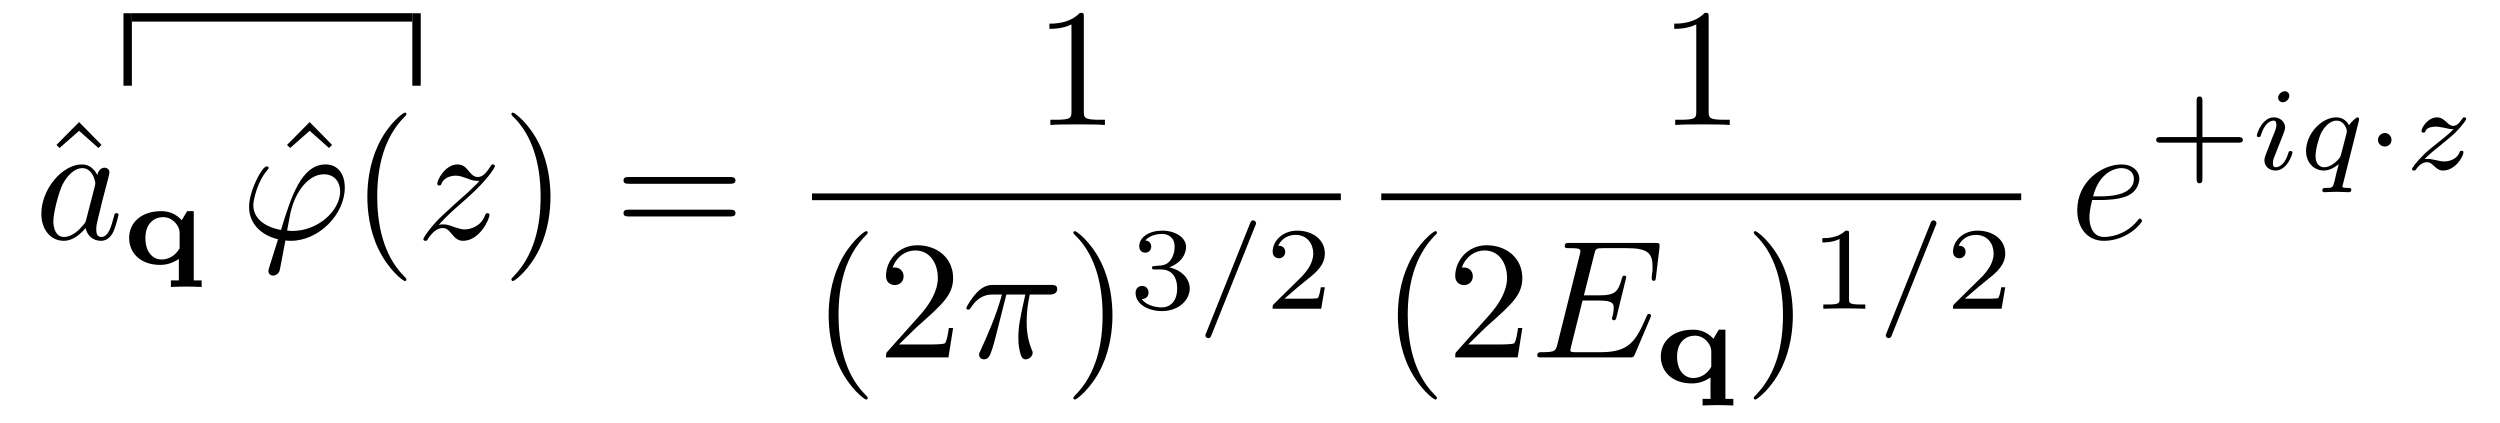
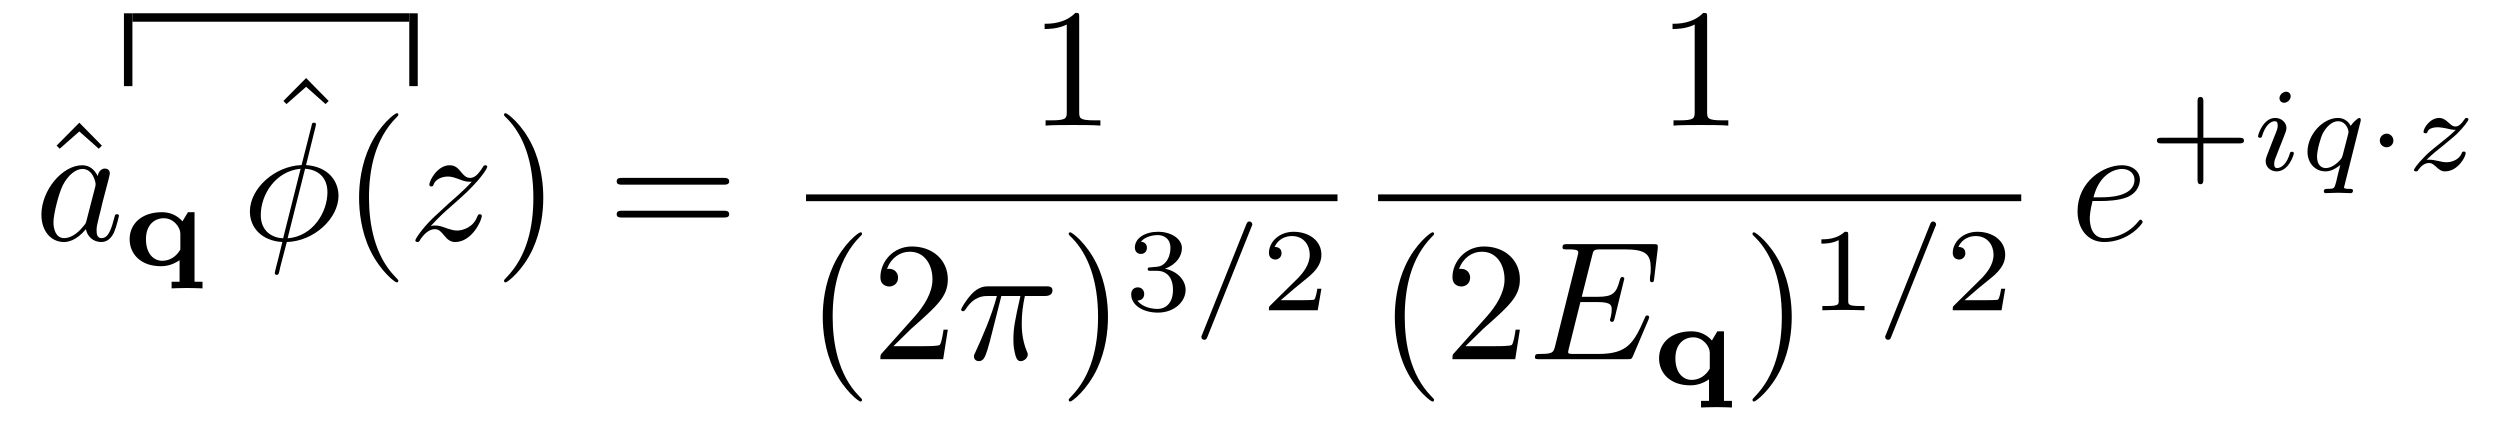
- <svg xmlns="http://www.w3.org/2000/svg" xmlns:xlink="http://www.w3.org/1999/xlink" width="202pt" height="34.14pt" viewBox="0 0 202 34.14">
+ <svg xmlns="http://www.w3.org/2000/svg" xmlns:xlink="http://www.w3.org/1999/xlink" width="201pt" height="34.14pt" viewBox="0 0 201 34.14">
  <defs>
    <g>
      <g id="glyph-0-0">
        <path d="M 3.406 -9.438 L 1.578 -7.594 L 1.828 -7.344 L 3.406 -8.734 L 4.969 -7.344 L 5.219 -7.594 Z M 3.406 -9.438 " />
      </g>
      <g id="glyph-0-1">
        <path d="M 4.5 3.266 C 4.5 3.219 4.5 3.203 4.266 2.969 C 2.578 1.25 2.141 -1.312 2.141 -3.406 C 2.141 -5.766 2.656 -8.141 4.328 -9.844 C 4.5 -10 4.5 -10.031 4.5 -10.078 C 4.5 -10.172 4.453 -10.203 4.375 -10.203 C 4.234 -10.203 3 -9.281 2.203 -7.547 C 1.516 -6.062 1.344 -4.547 1.344 -3.406 C 1.344 -2.344 1.5 -0.688 2.25 0.844 C 3.062 2.516 4.234 3.406 4.375 3.406 C 4.453 3.406 4.5 3.359 4.5 3.266 Z M 4.5 3.266 " />
      </g>
      <g id="glyph-0-2">
        <path d="M 3.938 -3.406 C 3.938 -4.469 3.781 -6.109 3.031 -7.656 C 2.219 -9.328 1.047 -10.203 0.906 -10.203 C 0.828 -10.203 0.781 -10.156 0.781 -10.078 C 0.781 -10.031 0.781 -10 1.031 -9.766 C 2.375 -8.406 3.141 -6.25 3.141 -3.406 C 3.141 -1.078 2.641 1.312 0.953 3.031 C 0.781 3.203 0.781 3.219 0.781 3.266 C 0.781 3.344 0.828 3.406 0.906 3.406 C 1.047 3.406 2.266 2.484 3.078 0.75 C 3.766 -0.75 3.938 -2.266 3.938 -3.406 Z M 3.938 -3.406 " />
      </g>
      <g id="glyph-0-3">
        <path d="M 9.344 -4.453 C 9.547 -4.453 9.812 -4.453 9.812 -4.719 C 9.812 -5 9.547 -5 9.359 -5 L 1.219 -5 C 1.016 -5 0.766 -5 0.766 -4.719 C 0.766 -4.453 1.016 -4.453 1.219 -4.453 Z M 9.359 -1.812 C 9.547 -1.812 9.812 -1.812 9.812 -2.078 C 9.812 -2.359 9.547 -2.359 9.344 -2.359 L 1.219 -2.359 C 1.016 -2.359 0.766 -2.359 0.766 -2.078 C 0.766 -1.812 1.016 -1.812 1.219 -1.812 Z M 9.359 -1.812 " />
      </g>
      <g id="glyph-0-4">
        <path d="M 4 -8.703 C 4 -9.031 4 -9.062 3.688 -9.062 C 2.844 -8.188 1.641 -8.188 1.219 -8.188 L 1.219 -7.766 C 1.484 -7.766 2.281 -7.766 3 -8.125 L 3 -1.078 C 3 -0.578 2.953 -0.422 1.734 -0.422 L 1.297 -0.422 L 1.297 0 C 1.766 -0.047 2.953 -0.047 3.5 -0.047 C 4.047 -0.047 5.219 -0.047 5.703 0 L 5.703 -0.422 L 5.266 -0.422 C 4.047 -0.422 4 -0.578 4 -1.078 Z M 4 -8.703 " />
      </g>
      <g id="glyph-0-5">
        <path d="M 1.734 -1.047 L 3.172 -2.453 C 5.297 -4.328 6.109 -5.062 6.109 -6.422 C 6.109 -7.969 4.891 -9.062 3.219 -9.062 C 1.688 -9.062 0.688 -7.812 0.688 -6.594 C 0.688 -5.844 1.359 -5.844 1.406 -5.844 C 1.641 -5.844 2.109 -6 2.109 -6.562 C 2.109 -6.906 1.859 -7.266 1.391 -7.266 C 1.281 -7.266 1.25 -7.266 1.219 -7.25 C 1.531 -8.141 2.266 -8.641 3.047 -8.641 C 4.281 -8.641 4.875 -7.547 4.875 -6.422 C 4.875 -5.328 4.188 -4.266 3.438 -3.422 L 0.828 -0.5 C 0.688 -0.359 0.688 -0.328 0.688 0 L 5.734 0 L 6.109 -2.375 L 5.766 -2.375 C 5.703 -1.953 5.609 -1.359 5.469 -1.156 C 5.375 -1.047 4.484 -1.047 4.172 -1.047 Z M 1.734 -1.047 " />
      </g>
      <g id="glyph-1-0">
        <path d="M 5.078 -5.141 C 4.828 -5.641 4.438 -6.016 3.828 -6.016 C 2.234 -6.016 0.547 -4.016 0.547 -2.031 C 0.547 -0.75 1.297 0.156 2.359 0.156 C 2.625 0.156 3.312 0.094 4.125 -0.875 C 4.234 -0.297 4.703 0.156 5.359 0.156 C 5.844 0.156 6.156 -0.156 6.375 -0.594 C 6.594 -1.094 6.781 -1.922 6.781 -1.953 C 6.781 -2.078 6.656 -2.078 6.609 -2.078 C 6.484 -2.078 6.469 -2.031 6.422 -1.844 C 6.188 -0.953 5.953 -0.156 5.391 -0.156 C 5.016 -0.156 4.984 -0.5 4.984 -0.781 C 4.984 -1.078 5.016 -1.188 5.156 -1.781 C 5.312 -2.359 5.328 -2.484 5.453 -3 L 5.953 -4.906 C 6.047 -5.297 6.047 -5.328 6.047 -5.375 C 6.047 -5.609 5.875 -5.75 5.641 -5.75 C 5.328 -5.75 5.109 -5.438 5.078 -5.141 Z M 4.188 -1.625 C 4.125 -1.375 4.125 -1.344 3.922 -1.109 C 3.328 -0.375 2.766 -0.156 2.375 -0.156 C 1.703 -0.156 1.516 -0.891 1.516 -1.422 C 1.516 -2.109 1.953 -3.781 2.266 -4.406 C 2.688 -5.219 3.297 -5.719 3.844 -5.719 C 4.719 -5.719 4.906 -4.594 4.906 -4.516 C 4.906 -4.438 4.891 -4.359 4.875 -4.281 Z M 4.188 -1.625 " />
      </g>
      <g id="glyph-1-1">
        <path d="M 1.812 -1.125 C 2.547 -1.922 2.938 -2.266 3.422 -2.688 C 3.422 -2.688 4.266 -3.422 4.766 -3.906 C 6.062 -5.172 6.359 -5.828 6.359 -5.875 C 6.359 -6.016 6.234 -6.016 6.203 -6.016 C 6.109 -6.016 6.062 -5.984 6 -5.859 C 5.594 -5.219 5.312 -5 4.984 -5 C 4.656 -5 4.484 -5.203 4.281 -5.438 C 4.031 -5.75 3.797 -6.016 3.344 -6.016 C 2.328 -6.016 1.703 -4.75 1.703 -4.469 C 1.703 -4.391 1.734 -4.312 1.859 -4.312 C 1.984 -4.312 2.016 -4.375 2.047 -4.469 C 2.297 -5.094 3.094 -5.109 3.203 -5.109 C 3.484 -5.109 3.75 -5.016 4.062 -4.906 C 4.594 -4.688 4.75 -4.688 5.109 -4.688 C 4.609 -4.109 3.469 -3.125 3.219 -2.906 L 1.984 -1.766 C 1.062 -0.859 0.578 -0.078 0.578 0.016 C 0.578 0.156 0.719 0.156 0.75 0.156 C 0.859 0.156 0.891 0.125 0.969 -0.031 C 1.281 -0.5 1.688 -0.875 2.125 -0.875 C 2.438 -0.875 2.578 -0.75 2.906 -0.359 C 3.141 -0.062 3.391 0.156 3.781 0.156 C 5.125 0.156 5.922 -1.578 5.922 -1.953 C 5.922 -2.016 5.859 -2.078 5.75 -2.078 C 5.641 -2.078 5.609 -2 5.562 -1.906 C 5.25 -1.016 4.375 -0.766 3.938 -0.766 C 3.656 -0.766 3.422 -0.844 3.125 -0.938 C 2.672 -1.109 2.469 -1.172 2.172 -1.172 C 2.156 -1.172 1.938 -1.172 1.812 -1.125 Z M 1.812 -1.125 " />
      </g>
      <g id="glyph-1-2">
        <path d="M 9.641 -3.172 C 9.656 -3.234 9.703 -3.328 9.703 -3.359 C 9.703 -3.375 9.703 -3.516 9.547 -3.516 C 9.422 -3.516 9.391 -3.422 9.359 -3.344 C 8.484 -1.328 7.969 -0.422 5.641 -0.422 L 3.656 -0.422 C 3.469 -0.422 3.438 -0.422 3.359 -0.438 C 3.219 -0.453 3.188 -0.469 3.188 -0.578 C 3.188 -0.609 3.188 -0.641 3.25 -0.891 L 4.172 -4.594 L 5.531 -4.594 C 6.688 -4.594 6.688 -4.312 6.688 -3.969 C 6.688 -3.875 6.688 -3.719 6.594 -3.312 C 6.562 -3.234 6.547 -3.203 6.547 -3.156 C 6.547 -3.094 6.594 -3 6.719 -3 C 6.828 -3 6.875 -3.078 6.922 -3.281 L 7.703 -6.469 C 7.703 -6.547 7.641 -6.609 7.547 -6.609 C 7.422 -6.609 7.391 -6.531 7.344 -6.375 C 7.062 -5.328 6.812 -5.016 5.562 -5.016 L 4.281 -5.016 L 5.109 -8.297 C 5.219 -8.781 5.234 -8.828 5.844 -8.828 L 7.75 -8.828 C 9.422 -8.828 9.828 -8.438 9.828 -7.328 C 9.828 -7 9.828 -6.969 9.766 -6.594 C 9.766 -6.516 9.766 -6.422 9.766 -6.359 C 9.766 -6.281 9.797 -6.188 9.922 -6.188 C 10.078 -6.188 10.078 -6.281 10.109 -6.531 L 10.391 -8.891 C 10.422 -9.25 10.359 -9.25 10.016 -9.25 L 3.141 -9.25 C 2.875 -9.25 2.734 -9.25 2.734 -8.984 C 2.734 -8.828 2.859 -8.828 3.109 -8.828 C 3.625 -8.828 4 -8.828 4 -8.594 C 4 -8.531 4 -8.5 3.938 -8.266 L 2.141 -1.062 C 2 -0.531 1.969 -0.422 0.891 -0.422 C 0.672 -0.422 0.516 -0.422 0.516 -0.156 C 0.516 0 0.641 0 0.891 0 L 7.969 0 C 8.281 0 8.281 -0.016 8.391 -0.234 Z M 9.641 -3.172 " />
      </g>
      <g id="glyph-1-3">
        <path d="M 2.547 -3.141 C 2.938 -3.141 3.953 -3.172 4.625 -3.453 C 5.578 -3.859 5.641 -4.672 5.641 -4.859 C 5.641 -5.453 5.125 -6.016 4.188 -6.016 C 2.688 -6.016 0.625 -4.688 0.625 -2.312 C 0.625 -0.922 1.422 0.156 2.766 0.156 C 4.703 0.156 5.859 -1.297 5.859 -1.453 C 5.859 -1.531 5.766 -1.641 5.688 -1.641 C 5.625 -1.641 5.594 -1.609 5.516 -1.5 C 4.438 -0.156 2.953 -0.156 2.797 -0.156 C 1.734 -0.156 1.609 -1.297 1.609 -1.734 C 1.609 -1.891 1.625 -2.312 1.828 -3.141 Z M 1.906 -3.438 C 2.438 -5.516 3.844 -5.719 4.188 -5.719 C 4.828 -5.719 5.203 -5.328 5.203 -4.859 C 5.203 -3.438 3.016 -3.438 2.469 -3.438 Z M 1.906 -3.438 " />
      </g>
      <g id="glyph-2-0">
        <path d="M 5.672 -4.281 L 5.141 -4.281 L 4.703 -3.547 C 4.25 -4.047 3.703 -4.281 3.047 -4.281 C 1.422 -4.281 0.453 -3.344 0.453 -2.109 C 0.453 -0.953 1.312 0.062 2.969 0.062 C 3.562 0.062 4.062 -0.141 4.469 -0.422 L 4.469 1.312 L 3.828 1.312 L 3.828 1.844 C 3.828 1.844 4.609 1.812 5.062 1.812 C 5.531 1.812 6.297 1.844 6.312 1.844 L 6.312 1.312 L 5.672 1.312 Z M 4.531 -1.281 C 4.203 -0.703 3.672 -0.375 3.078 -0.375 C 2.375 -0.375 1.766 -0.953 1.766 -2.109 C 1.766 -3.297 2.484 -3.797 3.203 -3.797 C 4 -3.797 4.531 -3.062 4.531 -2.562 Z M 4.531 -1.281 " />
      </g>
      <g id="glyph-3-0">
-         <path d="M 2.312 2.312 C 2.266 2.484 2.25 2.516 2.25 2.578 C 2.25 2.891 2.5 2.969 2.641 2.969 C 2.703 2.969 3 2.922 3.141 2.609 C 3.188 2.5 3.25 2.062 3.625 0.125 C 3.75 0.141 3.844 0.156 4.062 0.156 C 6.328 0.156 8.422 -1.984 8.422 -4.141 C 8.422 -5.203 7.891 -6.016 6.875 -6.016 C 4.906 -6.016 4.078 -3.375 3.266 -0.719 C 1.797 -1 1.031 -1.75 1.031 -2.734 C 1.031 -3.109 1.344 -4.609 2.156 -5.547 C 2.266 -5.672 2.266 -5.703 2.266 -5.734 C 2.266 -5.781 2.25 -5.859 2.109 -5.859 C 1.734 -5.859 0.688 -3.891 0.688 -2.578 C 0.688 -1.312 1.578 -0.312 3.031 0.031 Z M 4.188 -0.641 C 4.078 -0.641 4.062 -0.641 3.953 -0.656 C 3.781 -0.656 3.766 -0.672 3.766 -0.703 C 3.766 -0.734 4 -1.969 4.047 -2.172 C 4.469 -3.922 5.531 -5.219 6.734 -5.219 C 7.672 -5.219 8.047 -4.484 8.047 -3.844 C 8.047 -2.297 6.281 -0.641 4.188 -0.641 Z M 4.188 -0.641 " />
+         <path d="M 5.953 -9.125 C 5.953 -9.141 5.984 -9.297 5.984 -9.312 C 5.984 -9.328 5.984 -9.438 5.828 -9.438 C 5.688 -9.438 5.672 -9.406 5.625 -9.172 L 4.828 -6.031 C 2.672 -5.953 0.672 -4.156 0.672 -2.297 C 0.672 -1 1.625 0.062 3.281 0.156 C 3.172 0.578 3.078 1.016 2.969 1.438 C 2.797 2.078 2.672 2.594 2.672 2.641 C 2.672 2.781 2.766 2.797 2.828 2.797 C 2.906 2.797 2.922 2.781 2.969 2.734 C 3 2.703 3.078 2.375 3.109 2.188 L 3.641 0.156 C 5.828 0.094 7.797 -1.734 7.797 -3.562 C 7.797 -4.641 7.078 -5.891 5.188 -6.031 Z M 3.344 -0.141 C 2.531 -0.172 1.547 -0.656 1.547 -2.016 C 1.547 -3.641 2.719 -5.547 4.75 -5.734 Z M 5.109 -5.734 C 6.141 -5.672 6.906 -5.047 6.906 -3.844 C 6.906 -2.25 5.75 -0.297 3.703 -0.141 Z M 5.109 -5.734 " />
      </g>
      <g id="glyph-3-1">
        <path d="M 3.609 -5.078 L 5.141 -5.078 C 4.688 -3.062 4.578 -2.484 4.578 -1.562 C 4.578 -1.359 4.578 -1 4.688 -0.531 C 4.812 0.062 4.969 0.156 5.172 0.156 C 5.438 0.156 5.734 -0.094 5.734 -0.375 C 5.734 -0.453 5.734 -0.469 5.641 -0.672 C 5.25 -1.641 5.25 -2.531 5.25 -2.906 C 5.25 -3.641 5.344 -4.375 5.5 -5.078 L 7.047 -5.078 C 7.234 -5.078 7.719 -5.078 7.719 -5.531 C 7.719 -5.859 7.438 -5.859 7.172 -5.859 L 2.609 -5.859 C 2.312 -5.859 1.797 -5.859 1.203 -5.219 C 0.719 -4.688 0.375 -4.062 0.375 -4 C 0.375 -3.984 0.375 -3.859 0.531 -3.859 C 0.641 -3.859 0.672 -3.922 0.75 -4.031 C 1.422 -5.078 2.203 -5.078 2.484 -5.078 L 3.25 -5.078 C 2.812 -3.422 2.078 -1.781 1.516 -0.547 C 1.406 -0.344 1.406 -0.312 1.406 -0.219 C 1.406 0.047 1.625 0.156 1.797 0.156 C 2.203 0.156 2.312 -0.234 2.484 -0.734 C 2.672 -1.359 2.672 -1.391 2.844 -2.062 Z M 3.609 -5.078 " />
      </g>
      <g id="glyph-4-0">
        <path d="M 2.594 -3.172 C 3.344 -3.172 3.875 -2.672 3.875 -1.641 C 3.875 -0.469 3.188 -0.109 2.641 -0.109 C 2.25 -0.109 1.422 -0.219 1.016 -0.781 C 1.469 -0.797 1.562 -1.109 1.562 -1.312 C 1.562 -1.625 1.344 -1.844 1.047 -1.844 C 0.781 -1.844 0.516 -1.672 0.516 -1.281 C 0.516 -0.391 1.5 0.188 2.656 0.188 C 3.984 0.188 4.891 -0.688 4.891 -1.641 C 4.891 -2.391 4.281 -3.125 3.234 -3.344 C 4.234 -3.719 4.594 -4.422 4.594 -5 C 4.594 -5.75 3.734 -6.312 2.672 -6.312 C 1.625 -6.312 0.812 -5.797 0.812 -5.047 C 0.812 -4.719 1.016 -4.531 1.297 -4.531 C 1.594 -4.531 1.781 -4.75 1.781 -5.031 C 1.781 -5.297 1.594 -5.5 1.297 -5.516 C 1.641 -5.938 2.297 -6.047 2.641 -6.047 C 3.078 -6.047 3.672 -5.828 3.672 -5 C 3.672 -4.609 3.547 -4.172 3.297 -3.875 C 2.984 -3.516 2.719 -3.5 2.234 -3.469 C 2 -3.438 1.984 -3.438 1.938 -3.438 C 1.906 -3.438 1.844 -3.422 1.844 -3.312 C 1.844 -3.172 1.922 -3.172 2.078 -3.172 Z M 2.594 -3.172 " />
      </g>
      <g id="glyph-4-1">
        <path d="M 4.812 -1.734 L 4.484 -1.734 C 4.453 -1.516 4.359 -0.969 4.234 -0.859 C 4.156 -0.812 3.422 -0.812 3.297 -0.812 L 1.547 -0.812 C 2.547 -1.688 2.875 -1.953 3.438 -2.406 C 4.156 -2.969 4.812 -3.562 4.812 -4.469 C 4.812 -5.609 3.797 -6.312 2.578 -6.312 C 1.406 -6.312 0.594 -5.484 0.594 -4.609 C 0.594 -4.125 1.016 -4.078 1.109 -4.078 C 1.328 -4.078 1.609 -4.25 1.609 -4.594 C 1.609 -4.75 1.547 -5.094 1.047 -5.094 C 1.344 -5.766 1.984 -5.969 2.438 -5.969 C 3.391 -5.969 3.875 -5.234 3.875 -4.469 C 3.875 -3.641 3.297 -2.984 2.984 -2.641 L 0.688 -0.375 C 0.594 -0.281 0.594 -0.266 0.594 0 L 4.516 0 Z M 4.812 -1.734 " />
      </g>
      <g id="glyph-4-2">
        <path d="M 3.188 -6.047 C 3.188 -6.312 3.172 -6.312 2.906 -6.312 C 2.297 -5.719 1.422 -5.703 1.031 -5.703 L 1.031 -5.359 C 1.266 -5.359 1.891 -5.359 2.422 -5.641 L 2.422 -0.781 C 2.422 -0.469 2.422 -0.344 1.469 -0.344 L 1.109 -0.344 L 1.109 0 C 1.281 -0.016 2.453 -0.031 2.797 -0.031 C 3.094 -0.031 4.297 -0.016 4.5 0 L 4.5 -0.344 L 4.141 -0.344 C 3.188 -0.344 3.188 -0.469 3.188 -0.781 Z M 3.188 -6.047 " />
      </g>
      <g id="glyph-4-3">
        <path d="M 4.406 -2.156 L 7.312 -2.156 C 7.438 -2.156 7.672 -2.156 7.672 -2.375 C 7.672 -2.609 7.453 -2.609 7.312 -2.609 L 4.406 -2.609 L 4.406 -5.531 C 4.406 -5.656 4.406 -5.891 4.172 -5.891 C 3.938 -5.891 3.938 -5.672 3.938 -5.531 L 3.938 -2.609 L 1.016 -2.609 C 0.891 -2.609 0.672 -2.609 0.672 -2.391 C 0.672 -2.156 0.891 -2.156 1.016 -2.156 L 3.938 -2.156 L 3.938 0.766 C 3.938 0.891 3.938 1.125 4.172 1.125 C 4.406 1.125 4.406 0.906 4.406 0.766 Z M 4.406 -2.156 " />
      </g>
      <g id="glyph-5-0">
        <path d="M 4.766 -6.719 C 4.828 -6.844 4.828 -6.859 4.828 -6.906 C 4.828 -7.047 4.703 -7.141 4.594 -7.141 C 4.438 -7.141 4.391 -7.016 4.344 -6.906 L 0.797 1.953 C 0.734 2.078 0.734 2.109 0.734 2.141 C 0.734 2.297 0.859 2.375 0.969 2.375 C 1.125 2.375 1.172 2.266 1.219 2.141 Z M 4.766 -6.719 " />
      </g>
      <g id="glyph-5-1">
        <path d="M 3.078 -5.953 C 3.078 -6.094 2.969 -6.312 2.703 -6.312 C 2.453 -6.312 2.172 -6.062 2.172 -5.781 C 2.172 -5.625 2.297 -5.422 2.547 -5.422 C 2.828 -5.422 3.078 -5.688 3.078 -5.953 Z M 1.141 -1.109 C 1.109 -0.984 1.062 -0.875 1.062 -0.719 C 1.062 -0.266 1.438 0.094 1.953 0.094 C 2.906 0.094 3.328 -1.219 3.328 -1.359 C 3.328 -1.484 3.203 -1.484 3.172 -1.484 C 3.047 -1.484 3.031 -1.422 3 -1.328 C 2.781 -0.562 2.359 -0.172 1.984 -0.172 C 1.797 -0.172 1.75 -0.297 1.75 -0.5 C 1.75 -0.719 1.812 -0.906 1.906 -1.109 C 2 -1.375 2.109 -1.625 2.203 -1.875 C 2.297 -2.109 2.641 -2.969 2.672 -3.078 C 2.703 -3.172 2.734 -3.297 2.734 -3.391 C 2.734 -3.828 2.344 -4.203 1.828 -4.203 C 0.891 -4.203 0.453 -2.906 0.453 -2.734 C 0.453 -2.609 0.578 -2.609 0.609 -2.609 C 0.75 -2.609 0.75 -2.672 0.781 -2.766 C 1.031 -3.594 1.453 -3.938 1.797 -3.938 C 1.953 -3.938 2.031 -3.859 2.031 -3.594 C 2.031 -3.375 1.984 -3.234 1.734 -2.641 Z M 1.141 -1.109 " />
      </g>
      <g id="glyph-5-2">
        <path d="M 4.844 -3.922 C 4.859 -3.953 4.859 -4.016 4.859 -4.062 C 4.859 -4.125 4.828 -4.203 4.734 -4.203 C 4.641 -4.203 4.25 -3.875 4.047 -3.562 C 3.953 -3.766 3.641 -4.203 3.031 -4.203 C 1.812 -4.203 0.578 -2.859 0.578 -1.484 C 0.578 -0.562 1.203 0.094 2.016 0.094 C 2.562 0.094 3 -0.25 3.219 -0.422 C 3.203 -0.406 2.906 0.797 2.875 0.969 C 2.734 1.484 2.734 1.5 2.141 1.5 C 2.031 1.5 1.891 1.5 1.891 1.719 C 1.891 1.766 1.938 1.844 2.031 1.844 C 2.344 1.844 2.703 1.812 3.031 1.812 C 3.344 1.812 3.75 1.844 4.047 1.844 C 4.125 1.844 4.234 1.812 4.234 1.641 C 4.234 1.5 4.094 1.5 3.984 1.5 C 3.781 1.5 3.516 1.5 3.516 1.391 C 3.516 1.359 3.516 1.344 3.562 1.188 Z M 3.406 -1.203 C 3.359 -1.031 3.359 -1.016 3.234 -0.859 C 2.859 -0.422 2.422 -0.172 2.047 -0.172 C 1.688 -0.172 1.344 -0.422 1.344 -1.094 C 1.344 -1.594 1.625 -2.641 1.844 -3.031 C 2.281 -3.781 2.766 -3.938 3.031 -3.938 C 3.703 -3.938 3.875 -3.203 3.875 -3.109 C 3.875 -3.047 3.859 -3 3.859 -2.953 Z M 3.406 -1.203 " />
      </g>
      <g id="glyph-5-3">
        <path d="M 1.594 -0.844 C 1.844 -1.078 2.016 -1.266 2.828 -1.906 C 3.031 -2.078 3.734 -2.641 4.016 -2.906 C 4.594 -3.484 4.953 -3.969 4.953 -4.078 C 4.953 -4.203 4.828 -4.203 4.797 -4.203 C 4.703 -4.203 4.688 -4.172 4.641 -4.094 C 4.344 -3.656 4.141 -3.516 3.906 -3.516 C 3.797 -3.516 3.656 -3.531 3.375 -3.812 C 3.047 -4.125 2.828 -4.203 2.609 -4.203 C 1.859 -4.203 1.344 -3.375 1.344 -3.078 C 1.344 -3 1.438 -2.969 1.5 -2.969 C 1.625 -2.969 1.641 -3 1.672 -3.109 C 1.812 -3.438 2.344 -3.453 2.5 -3.453 C 2.719 -3.453 2.969 -3.391 3.109 -3.375 C 3.625 -3.25 3.688 -3.25 3.938 -3.25 C 3.688 -3 3.516 -2.828 2.609 -2.109 C 1.859 -1.516 1.609 -1.281 1.422 -1.078 C 0.859 -0.516 0.578 -0.109 0.578 -0.016 C 0.578 0.094 0.703 0.094 0.75 0.094 C 0.844 0.094 0.859 0.078 0.906 0 C 1.156 -0.359 1.453 -0.578 1.781 -0.578 C 1.891 -0.578 2.031 -0.578 2.297 -0.328 C 2.594 -0.047 2.781 0.094 3.078 0.094 C 4.094 0.094 4.734 -1.062 4.734 -1.375 C 4.734 -1.5 4.641 -1.5 4.578 -1.5 C 4.469 -1.5 4.438 -1.453 4.406 -1.344 C 4.219 -0.875 3.656 -0.641 3.203 -0.641 C 2.984 -0.641 2.734 -0.688 2.5 -0.75 C 2.062 -0.844 1.984 -0.844 1.812 -0.844 C 1.797 -0.844 1.656 -0.844 1.594 -0.844 Z M 1.594 -0.844 " />
      </g>
      <g id="glyph-6-0">
        <path d="M 2.156 -2.375 C 2.156 -2.719 1.875 -2.938 1.625 -2.938 C 1.297 -2.938 1.062 -2.672 1.062 -2.391 C 1.062 -2.047 1.344 -1.844 1.609 -1.844 C 1.922 -1.844 2.156 -2.094 2.156 -2.375 Z M 2.156 -2.375 " />
      </g>
    </g>
    <clipPath id="clip-0">
      <path clip-rule="nonzero" d="M 9 0.066 L 11 0.066 L 11 8 L 9 8 Z M 9 0.066 " />
    </clipPath>
    <clipPath id="clip-1">
-       <path clip-rule="nonzero" d="M 33 0.066 L 34 0.066 L 34 8 L 33 8 Z M 33 0.066 " />
+       <path clip-rule="nonzero" d="M 32 0.066 L 34 0.066 L 34 8 L 32 8 Z M 32 0.066 " />
    </clipPath>
    <clipPath id="clip-2">
-       <path clip-rule="nonzero" d="M 194 9 L 199.516 9 L 199.516 14 L 194 14 Z M 194 9 " />
+       <path clip-rule="nonzero" d="M 194 9 L 198.531 9 L 198.531 14 L 194 14 Z M 194 9 " />
    </clipPath>
  </defs>
  <g clip-path="url(#clip-0)">
-     <path fill="none" stroke-width="0.498" stroke-linecap="butt" stroke-linejoin="miter" stroke="rgb(0%, 0%, 0%)" stroke-opacity="1" stroke-miterlimit="10" d="M -0.001 -0 L -0.001 4.288 " transform="matrix(1.3656, 0, 0, -1.3656, 10.31753, 6.925738)" />
+     <path fill="none" stroke-width="0.498" stroke-linecap="butt" stroke-linejoin="miter" stroke="rgb(0%, 0%, 0%)" stroke-opacity="1" stroke-miterlimit="10" d="M -0 -0 L -0 4.288 " transform="matrix(1.3656, 0, 0, -1.3656, 10.30524, 6.925738)" />
  </g>
-   <path fill="none" stroke-width="0.498" stroke-linecap="butt" stroke-linejoin="miter" stroke="rgb(0%, 0%, 0%)" stroke-opacity="1" stroke-miterlimit="10" d="M -0.001 0.001 L 16.593 0.001 " transform="matrix(1.3656, 0, 0, -1.3656, 10.65756, 1.407348)" />
+   <path fill="none" stroke-width="0.498" stroke-linecap="butt" stroke-linejoin="miter" stroke="rgb(0%, 0%, 0%)" stroke-opacity="1" stroke-miterlimit="10" d="M -0.001 0.001 L 16.301 0.001 " transform="matrix(1.3656, 0, 0, -1.3656, 10.64528, 1.407348)" />
  <g clip-path="url(#clip-1)">
-     <path fill="none" stroke-width="0.498" stroke-linecap="butt" stroke-linejoin="miter" stroke="rgb(0%, 0%, 0%)" stroke-opacity="1" stroke-miterlimit="10" d="M 0 -0 L 0 4.288 " transform="matrix(1.3656, 0, 0, -1.3656, 33.65563, 6.925738)" />
+     <path fill="none" stroke-width="0.498" stroke-linecap="butt" stroke-linejoin="miter" stroke="rgb(0%, 0%, 0%)" stroke-opacity="1" stroke-miterlimit="10" d="M 0 -0 L 0 4.288 " transform="matrix(1.3656, 0, 0, -1.3656, 33.24596, 6.925738)" />
  </g>
  <g fill="rgb(0%, 0%, 0%)" fill-opacity="1">
-     <use xlink:href="#glyph-0-0" x="2.984" y="19.302" />
+     <use xlink:href="#glyph-0-0" x="2.972" y="19.302" />
  </g>
  <g fill="rgb(0%, 0%, 0%)" fill-opacity="1">
-     <use xlink:href="#glyph-1-0" x="2.794" y="19.302" />
+     <use xlink:href="#glyph-1-0" x="2.782" y="19.302" />
  </g>
  <g fill="rgb(0%, 0%, 0%)" fill-opacity="1">
-     <use xlink:href="#glyph-2-0" x="9.982" y="21.342" />
+     <use xlink:href="#glyph-2-0" x="9.969" y="21.342" />
  </g>
  <g fill="rgb(0%, 0%, 0%)" fill-opacity="1">
-     <use xlink:href="#glyph-0-0" x="21.614" y="19.302" />
+     <use xlink:href="#glyph-0-0" x="21.206" y="15.712" />
  </g>
  <g fill="rgb(0%, 0%, 0%)" fill-opacity="1">
-     <use xlink:href="#glyph-3-0" x="19.437" y="19.302" />
+     <use xlink:href="#glyph-3-0" x="19.419" y="19.302" />
  </g>
  <g fill="rgb(0%, 0%, 0%)" fill-opacity="1">
-     <use xlink:href="#glyph-0-1" x="28.338" y="19.302" />
+     <use xlink:href="#glyph-0-1" x="27.526" y="19.302" />
  </g>
  <g fill="rgb(0%, 0%, 0%)" fill-opacity="1">
-     <use xlink:href="#glyph-1-1" x="33.629" y="19.302" />
+     <use xlink:href="#glyph-1-1" x="32.816" y="19.302" />
  </g>
  <g fill="rgb(0%, 0%, 0%)" fill-opacity="1">
-     <use xlink:href="#glyph-0-2" x="40.541" y="19.302" />
-     <use xlink:href="#glyph-0-3" x="49.614" y="19.302" />
+     <use xlink:href="#glyph-0-2" x="39.742" y="19.302" />
+     <use xlink:href="#glyph-0-3" x="48.815" y="19.302" />
  </g>
  <g fill="rgb(0%, 0%, 0%)" fill-opacity="1">
-     <use xlink:href="#glyph-0-4" x="83.574" y="10.098" />
+     <use xlink:href="#glyph-0-4" x="82.768" y="10.098" />
  </g>
-   <path fill="none" stroke-width="0.398" stroke-linecap="butt" stroke-linejoin="miter" stroke="rgb(0%, 0%, 0%)" stroke-opacity="1" stroke-miterlimit="10" d="M -0.001 -0.001 L 31.29 -0.001 " transform="matrix(1.3656, 0, 0, -1.3656, 65.61067, 15.90046)" />
+   <path fill="none" stroke-width="0.398" stroke-linecap="butt" stroke-linejoin="miter" stroke="rgb(0%, 0%, 0%)" stroke-opacity="1" stroke-miterlimit="10" d="M -0 -0.001 L 31.29 -0.001 " transform="matrix(1.3656, 0, 0, -1.3656, 64.80497, 15.90046)" />
  <g fill="rgb(0%, 0%, 0%)" fill-opacity="1">
-     <use xlink:href="#glyph-0-1" x="65.611" y="28.879" />
-     <use xlink:href="#glyph-0-5" x="70.902" y="28.879" />
+     <use xlink:href="#glyph-0-1" x="64.805" y="28.879" />
+     <use xlink:href="#glyph-0-5" x="70.096" y="28.879" />
  </g>
  <g fill="rgb(0%, 0%, 0%)" fill-opacity="1">
-     <use xlink:href="#glyph-3-1" x="77.705" y="28.879" />
+     <use xlink:href="#glyph-3-1" x="76.899" y="28.879" />
  </g>
  <g fill="rgb(0%, 0%, 0%)" fill-opacity="1">
-     <use xlink:href="#glyph-0-2" x="85.949" y="28.879" />
+     <use xlink:href="#glyph-0-2" x="85.143" y="28.879" />
  </g>
  <g fill="rgb(0%, 0%, 0%)" fill-opacity="1">
-     <use xlink:href="#glyph-4-0" x="91.239" y="24.947" />
+     <use xlink:href="#glyph-4-0" x="90.432" y="24.947" />
  </g>
  <g fill="rgb(0%, 0%, 0%)" fill-opacity="1">
-     <use xlink:href="#glyph-5-0" x="96.663" y="24.947" />
+     <use xlink:href="#glyph-5-0" x="95.856" y="24.947" />
  </g>
  <g fill="rgb(0%, 0%, 0%)" fill-opacity="1">
-     <use xlink:href="#glyph-4-1" x="102.236" y="24.947" />
+     <use xlink:href="#glyph-4-1" x="101.429" y="24.947" />
  </g>
  <g fill="rgb(0%, 0%, 0%)" fill-opacity="1">
-     <use xlink:href="#glyph-0-4" x="134.059" y="10.098" />
+     <use xlink:href="#glyph-0-4" x="133.253" y="10.098" />
  </g>
-   <path fill="none" stroke-width="0.398" stroke-linecap="butt" stroke-linejoin="miter" stroke="rgb(0%, 0%, 0%)" stroke-opacity="1" stroke-miterlimit="10" d="M 0.001 -0.001 L 37.865 -0.001 " transform="matrix(1.3656, 0, 0, -1.3656, 111.6041, 15.90046)" />
+   <path fill="none" stroke-width="0.398" stroke-linecap="butt" stroke-linejoin="miter" stroke="rgb(0%, 0%, 0%)" stroke-opacity="1" stroke-miterlimit="10" d="M -0.001 -0.001 L 37.866 -0.001 " transform="matrix(1.3656, 0, 0, -1.3656, 110.7984, 15.90046)" />
  <g fill="rgb(0%, 0%, 0%)" fill-opacity="1">
-     <use xlink:href="#glyph-0-1" x="111.604" y="28.879" />
-     <use xlink:href="#glyph-0-5" x="116.895" y="28.879" />
+     <use xlink:href="#glyph-0-1" x="110.799" y="28.879" />
+     <use xlink:href="#glyph-0-5" x="116.09" y="28.879" />
  </g>
  <g fill="rgb(0%, 0%, 0%)" fill-opacity="1">
-     <use xlink:href="#glyph-1-2" x="123.698" y="28.879" />
+     <use xlink:href="#glyph-1-2" x="122.892" y="28.879" />
  </g>
  <g fill="rgb(0%, 0%, 0%)" fill-opacity="1">
-     <use xlink:href="#glyph-2-0" x="133.741" y="30.919" />
+     <use xlink:href="#glyph-2-0" x="132.935" y="30.919" />
  </g>
  <g fill="rgb(0%, 0%, 0%)" fill-opacity="1">
-     <use xlink:href="#glyph-0-2" x="140.924" y="28.879" />
+     <use xlink:href="#glyph-0-2" x="140.118" y="28.879" />
  </g>
  <g fill="rgb(0%, 0%, 0%)" fill-opacity="1">
-     <use xlink:href="#glyph-4-2" x="146.214" y="24.947" />
+     <use xlink:href="#glyph-4-2" x="145.408" y="24.947" />
  </g>
  <g fill="rgb(0%, 0%, 0%)" fill-opacity="1">
-     <use xlink:href="#glyph-5-0" x="151.638" y="24.947" />
+     <use xlink:href="#glyph-5-0" x="150.833" y="24.947" />
  </g>
  <g fill="rgb(0%, 0%, 0%)" fill-opacity="1">
-     <use xlink:href="#glyph-4-1" x="157.211" y="24.947" />
+     <use xlink:href="#glyph-4-1" x="156.406" y="24.947" />
  </g>
  <g fill="rgb(0%, 0%, 0%)" fill-opacity="1">
-     <use xlink:href="#glyph-1-3" x="167.216" y="19.302" />
+     <use xlink:href="#glyph-1-3" x="166.409" y="19.302" />
  </g>
  <g fill="rgb(0%, 0%, 0%)" fill-opacity="1">
-     <use xlink:href="#glyph-4-3" x="173.549" y="13.685" />
+     <use xlink:href="#glyph-4-3" x="172.744" y="13.685" />
  </g>
  <g fill="rgb(0%, 0%, 0%)" fill-opacity="1">
-     <use xlink:href="#glyph-5-1" x="181.901" y="13.685" />
-     <use xlink:href="#glyph-5-2" x="185.751" y="13.685" />
+     <use xlink:href="#glyph-5-1" x="181.096" y="13.685" />
+     <use xlink:href="#glyph-5-2" x="184.945" y="13.685" />
  </g>
  <g fill="rgb(0%, 0%, 0%)" fill-opacity="1">
-     <use xlink:href="#glyph-6-0" x="191.079" y="13.685" />
+     <use xlink:href="#glyph-6-0" x="190.274" y="13.685" />
  </g>
  <g clip-path="url(#clip-2)">
    <g fill="rgb(0%, 0%, 0%)" fill-opacity="1">
-       <use xlink:href="#glyph-5-3" x="194.312" y="13.685" />
+       <use xlink:href="#glyph-5-3" x="193.506" y="13.685" />
    </g>
  </g>
</svg>
